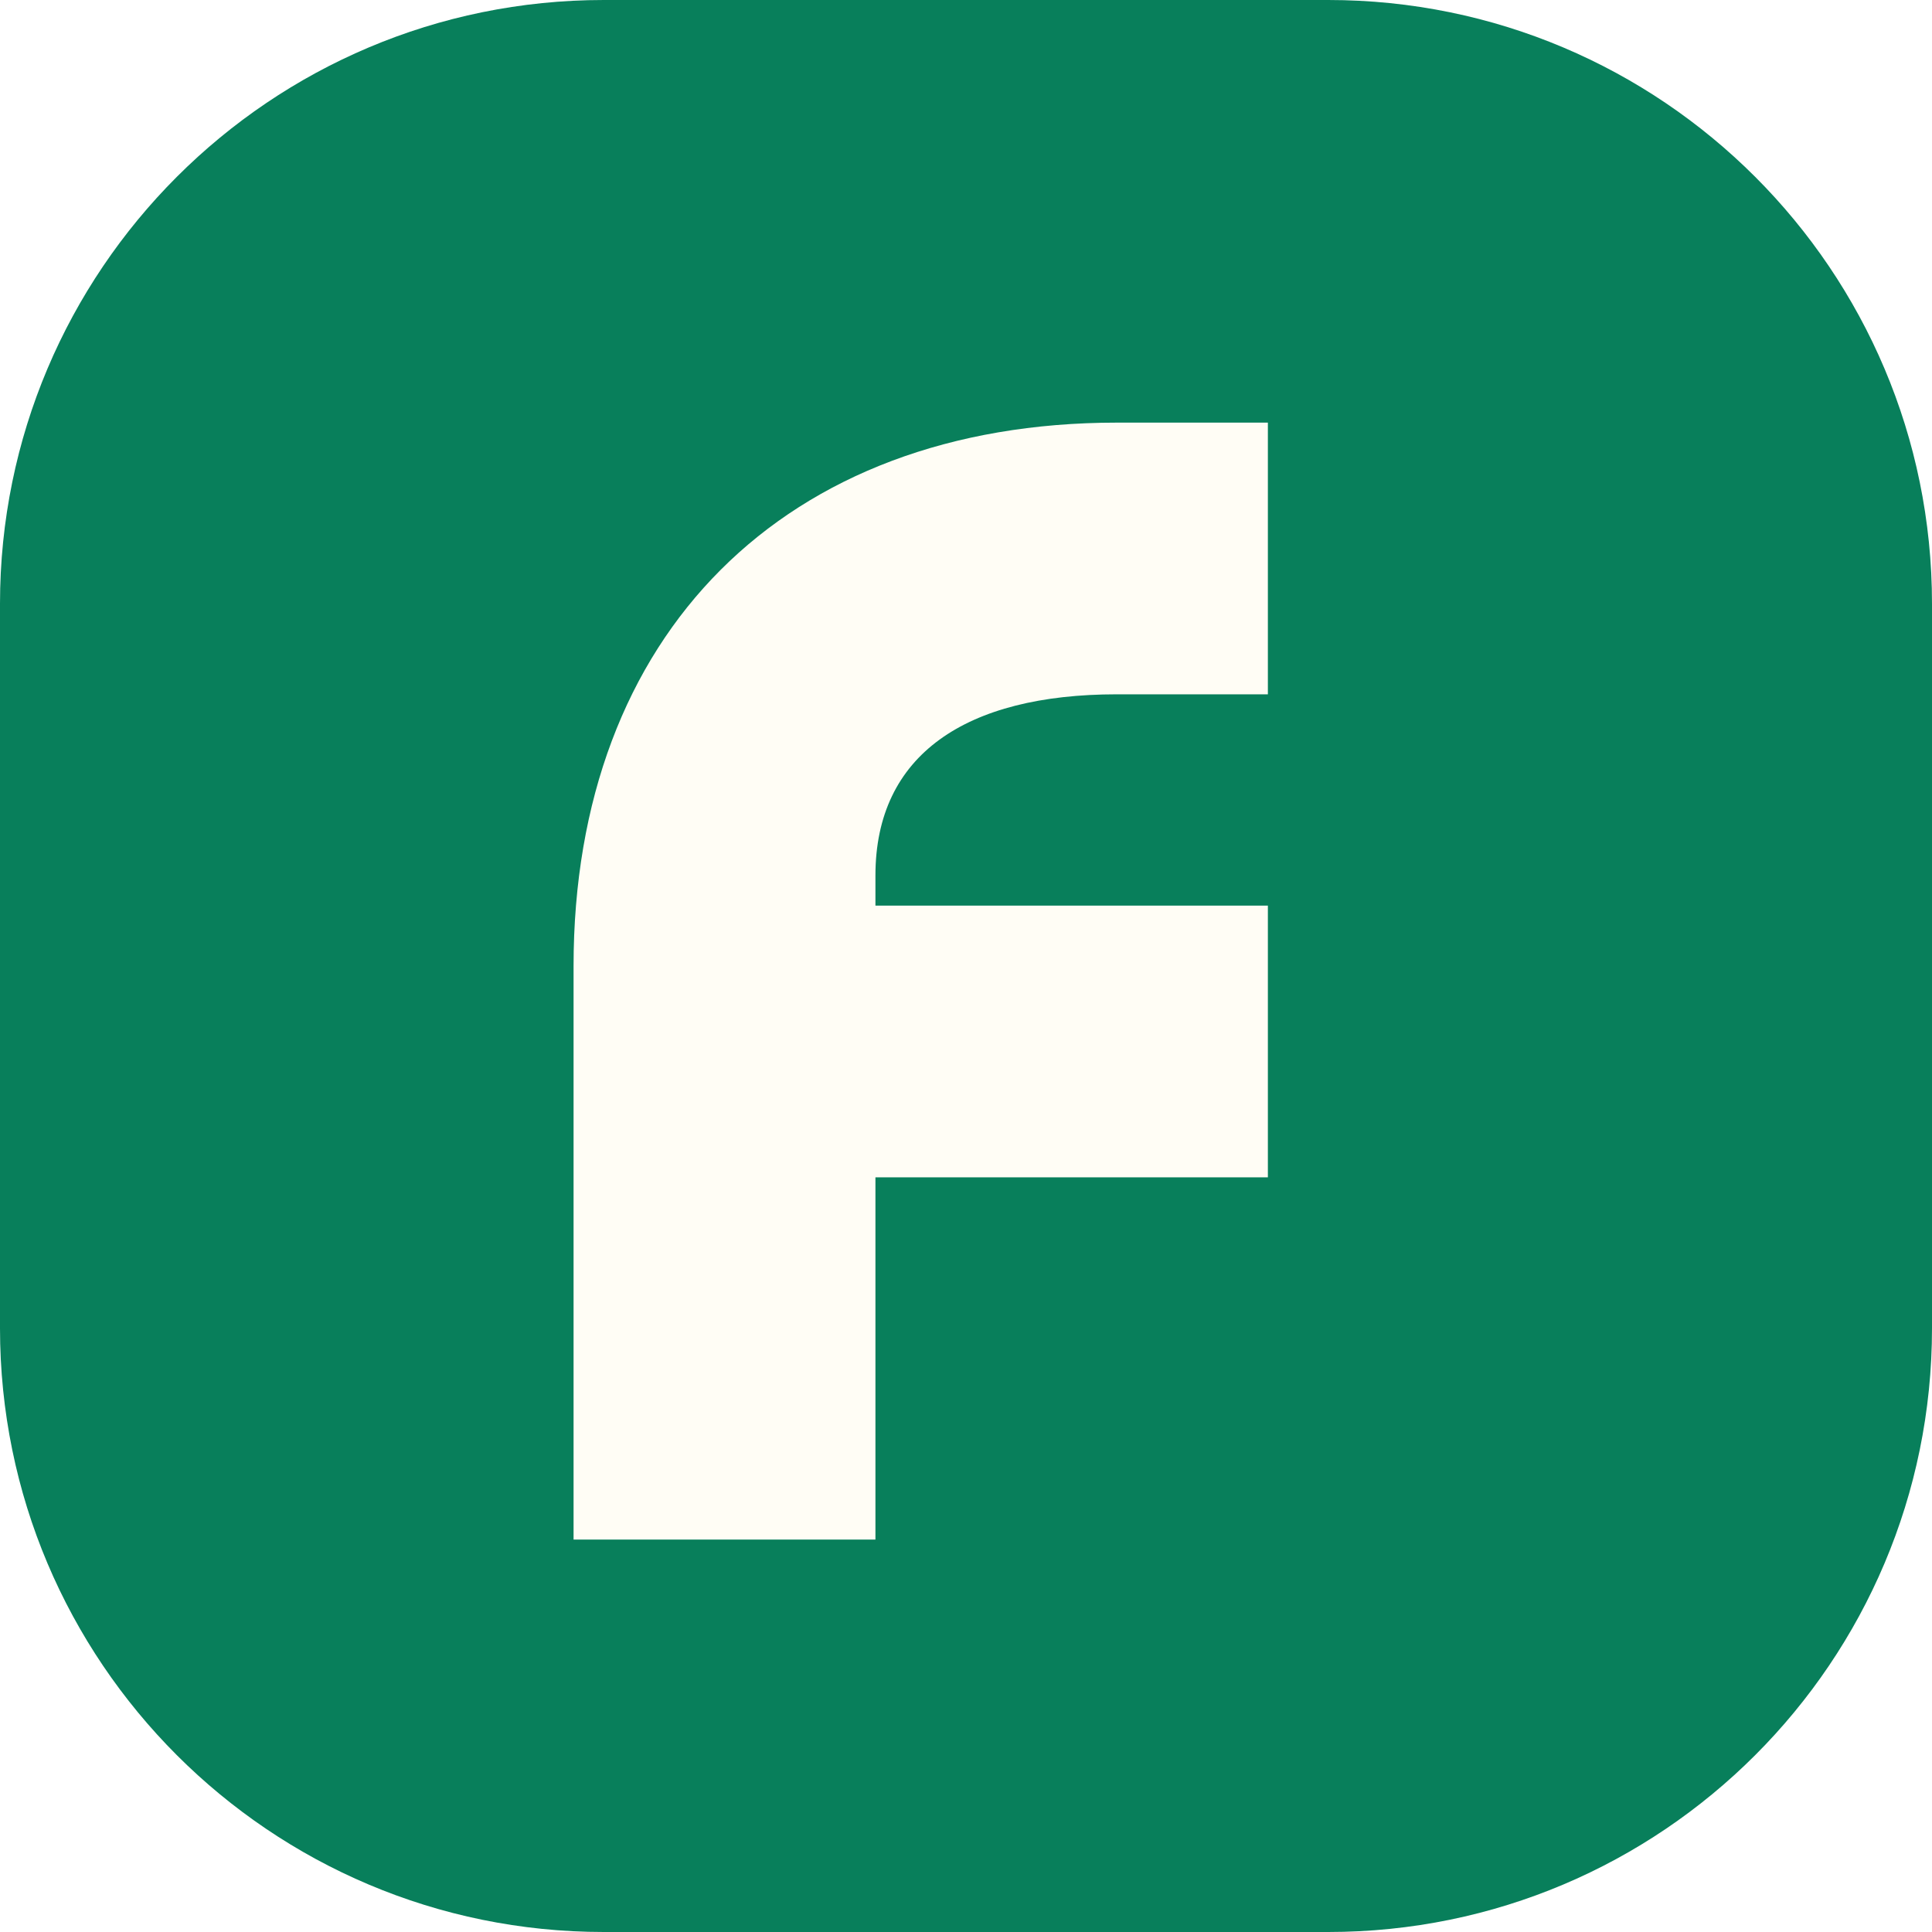
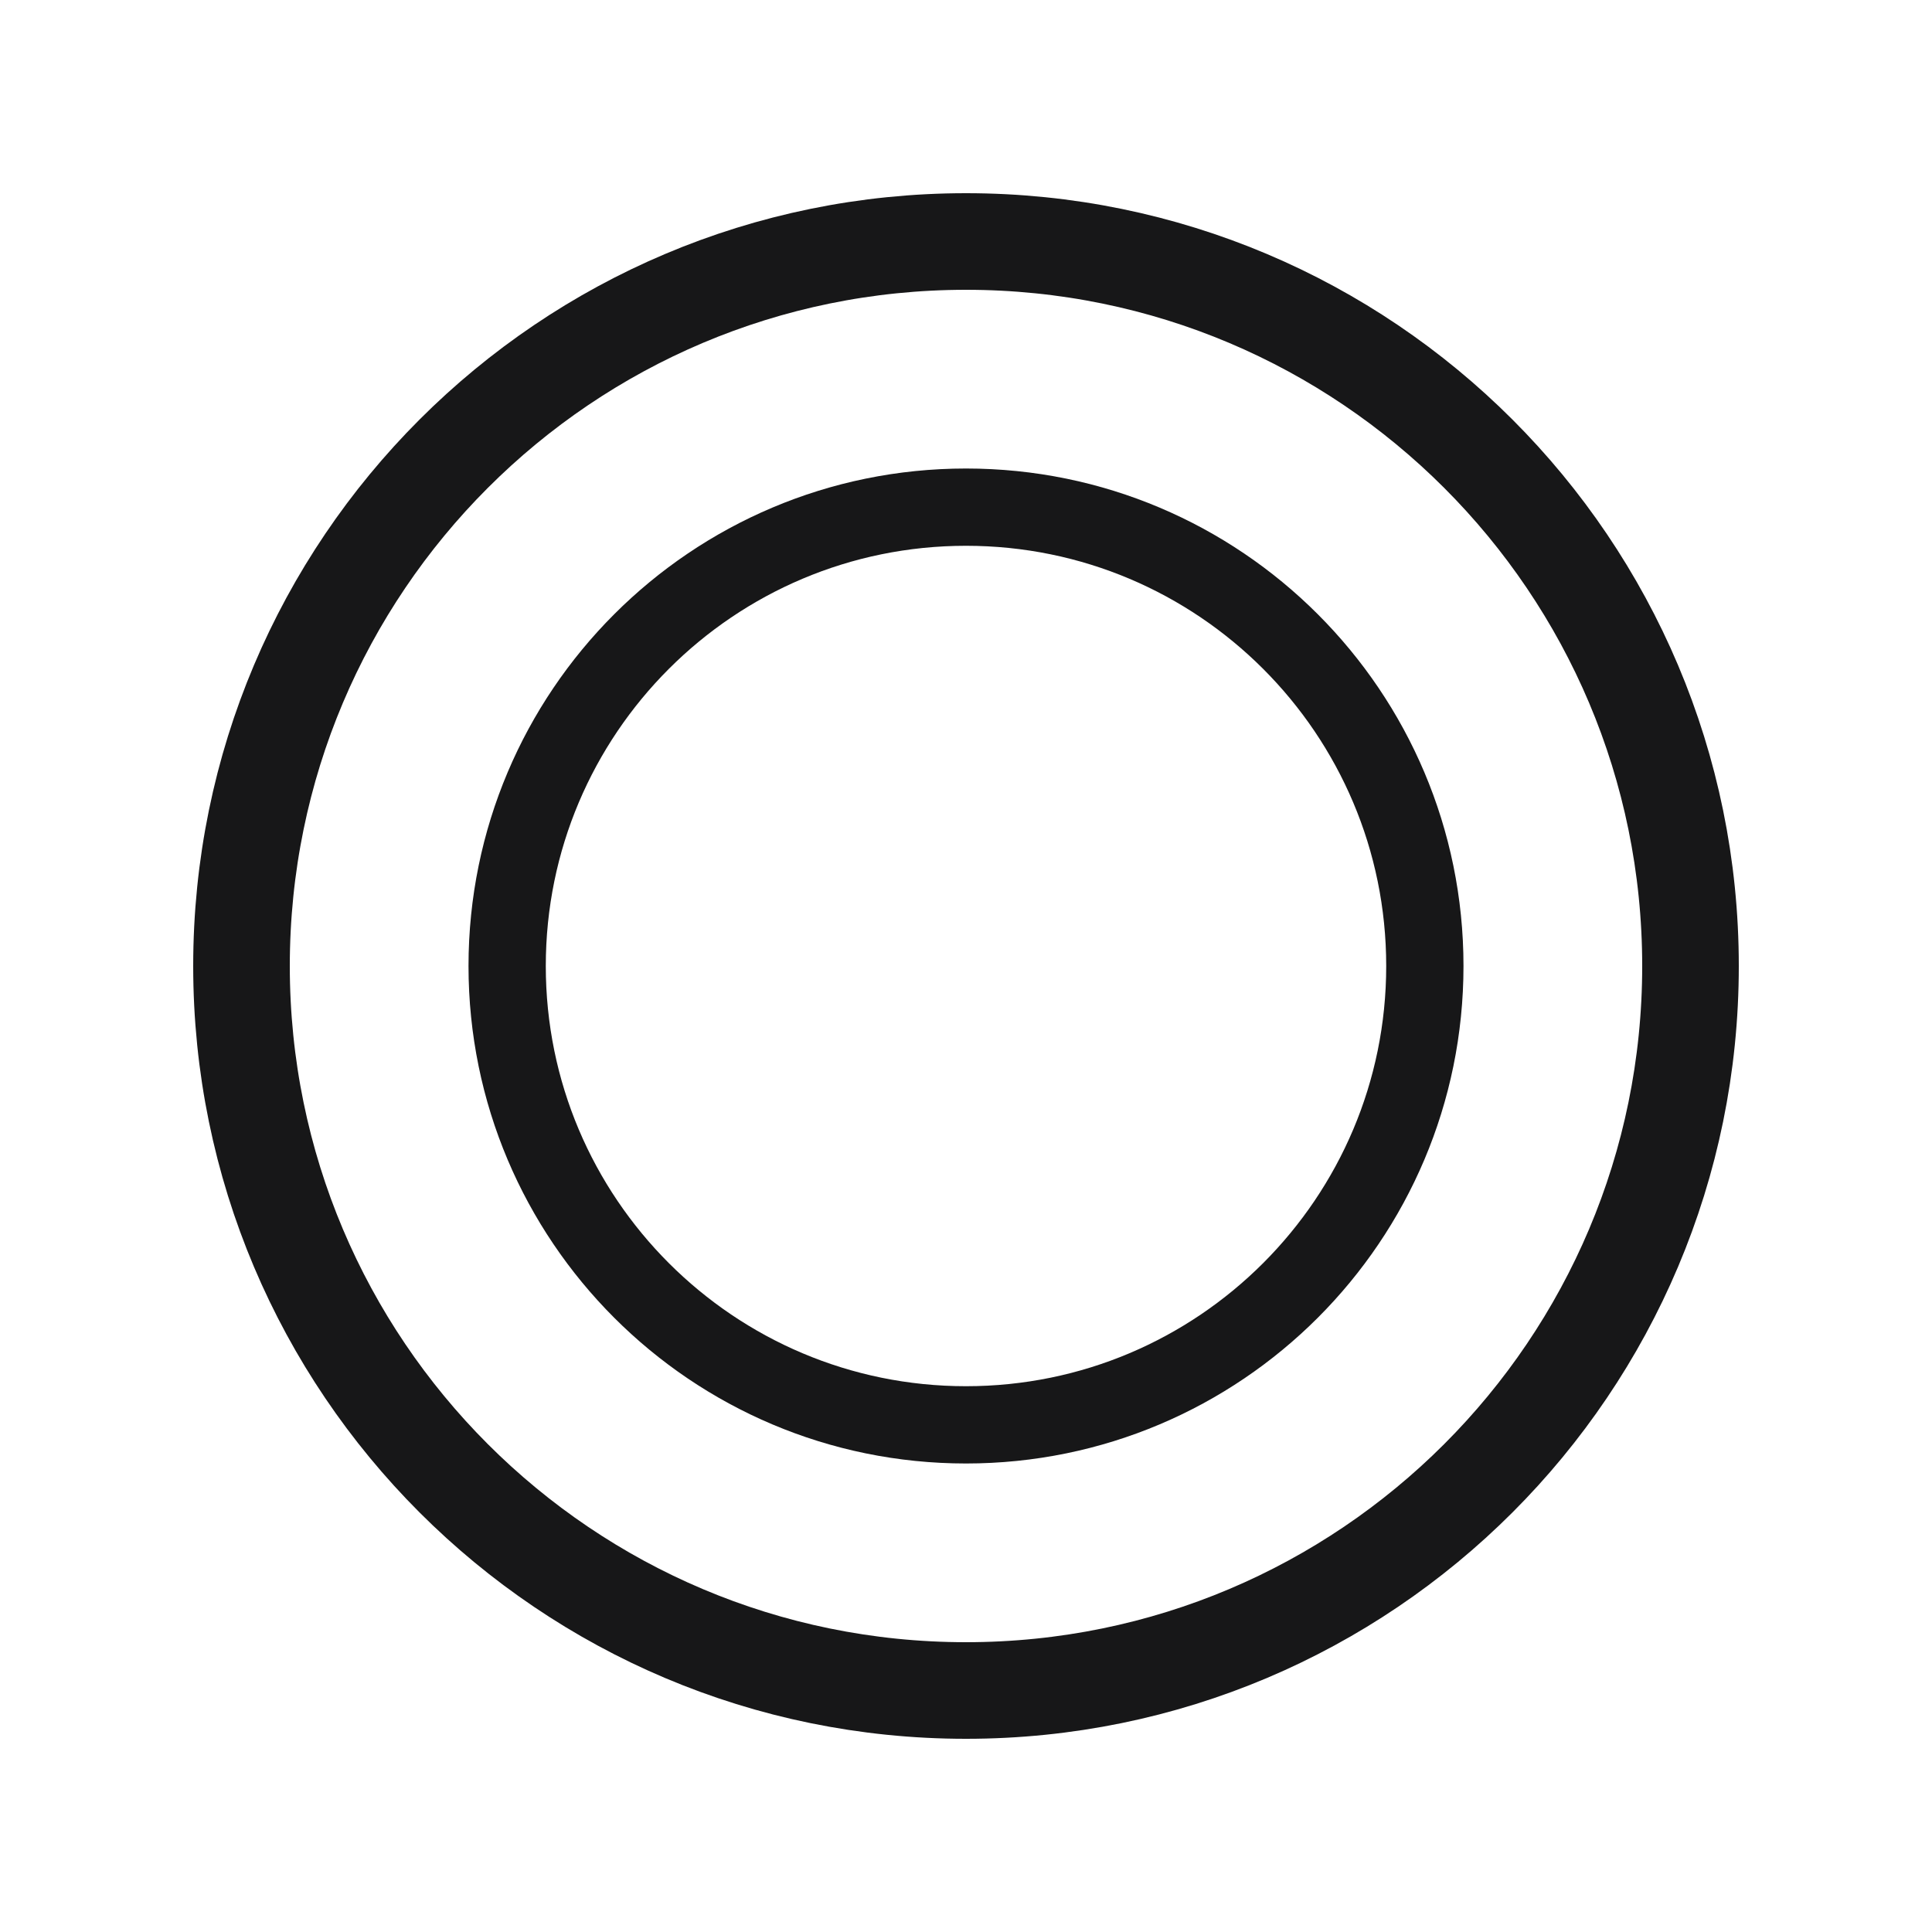
- <svg xmlns="http://www.w3.org/2000/svg" viewBox="0 0 64 64">
-   <rect width="64" height="64" rx="20" fill="#087f5b" />
-   <path d="M37 14c-11 0-18 7-18 18v19h10V39h13v-9H29v-1c0-4 3-6 8-6h5v-9h-5Z" fill="#fffdf5" />
+ <svg xmlns="http://www.w3.org/2000/svg" viewBox="0 0 40 40" fill="none">
+   <circle cx="20" cy="20" r="15" stroke="#171718" stroke-width="2" />
+   <circle cx="20" cy="20" r="9.5" stroke="#171718" stroke-width="1.6" />
</svg>
